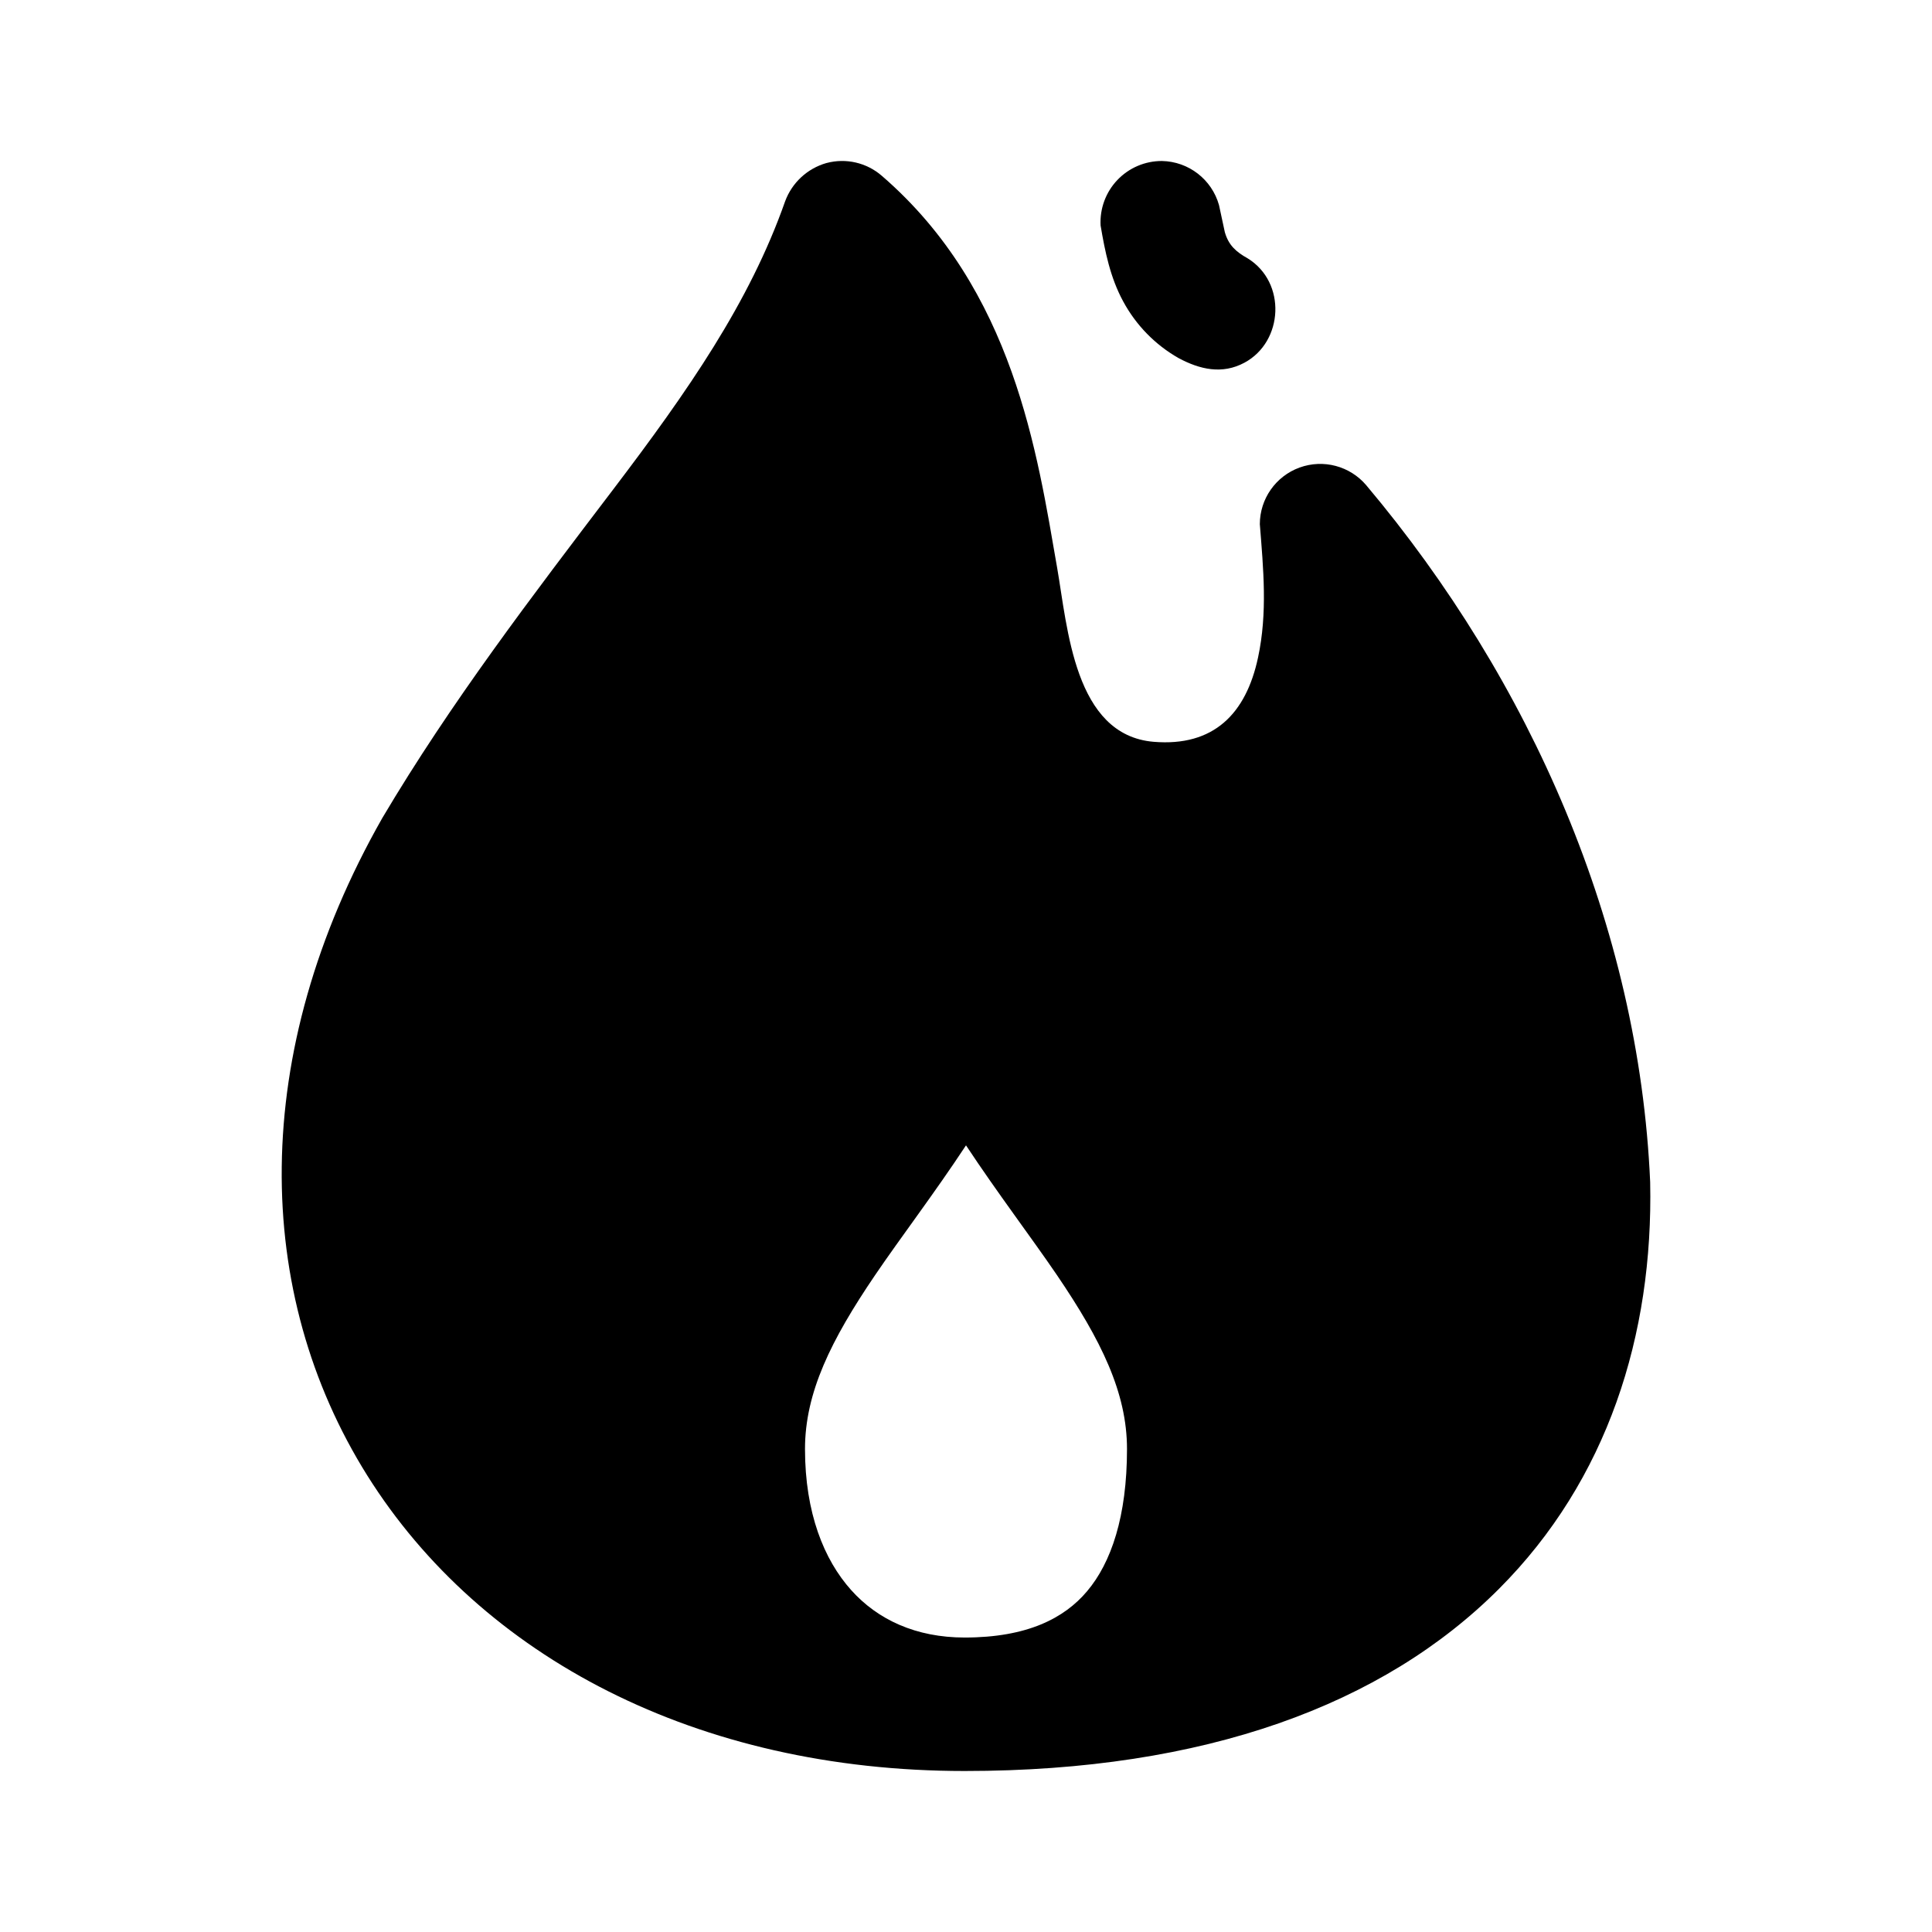
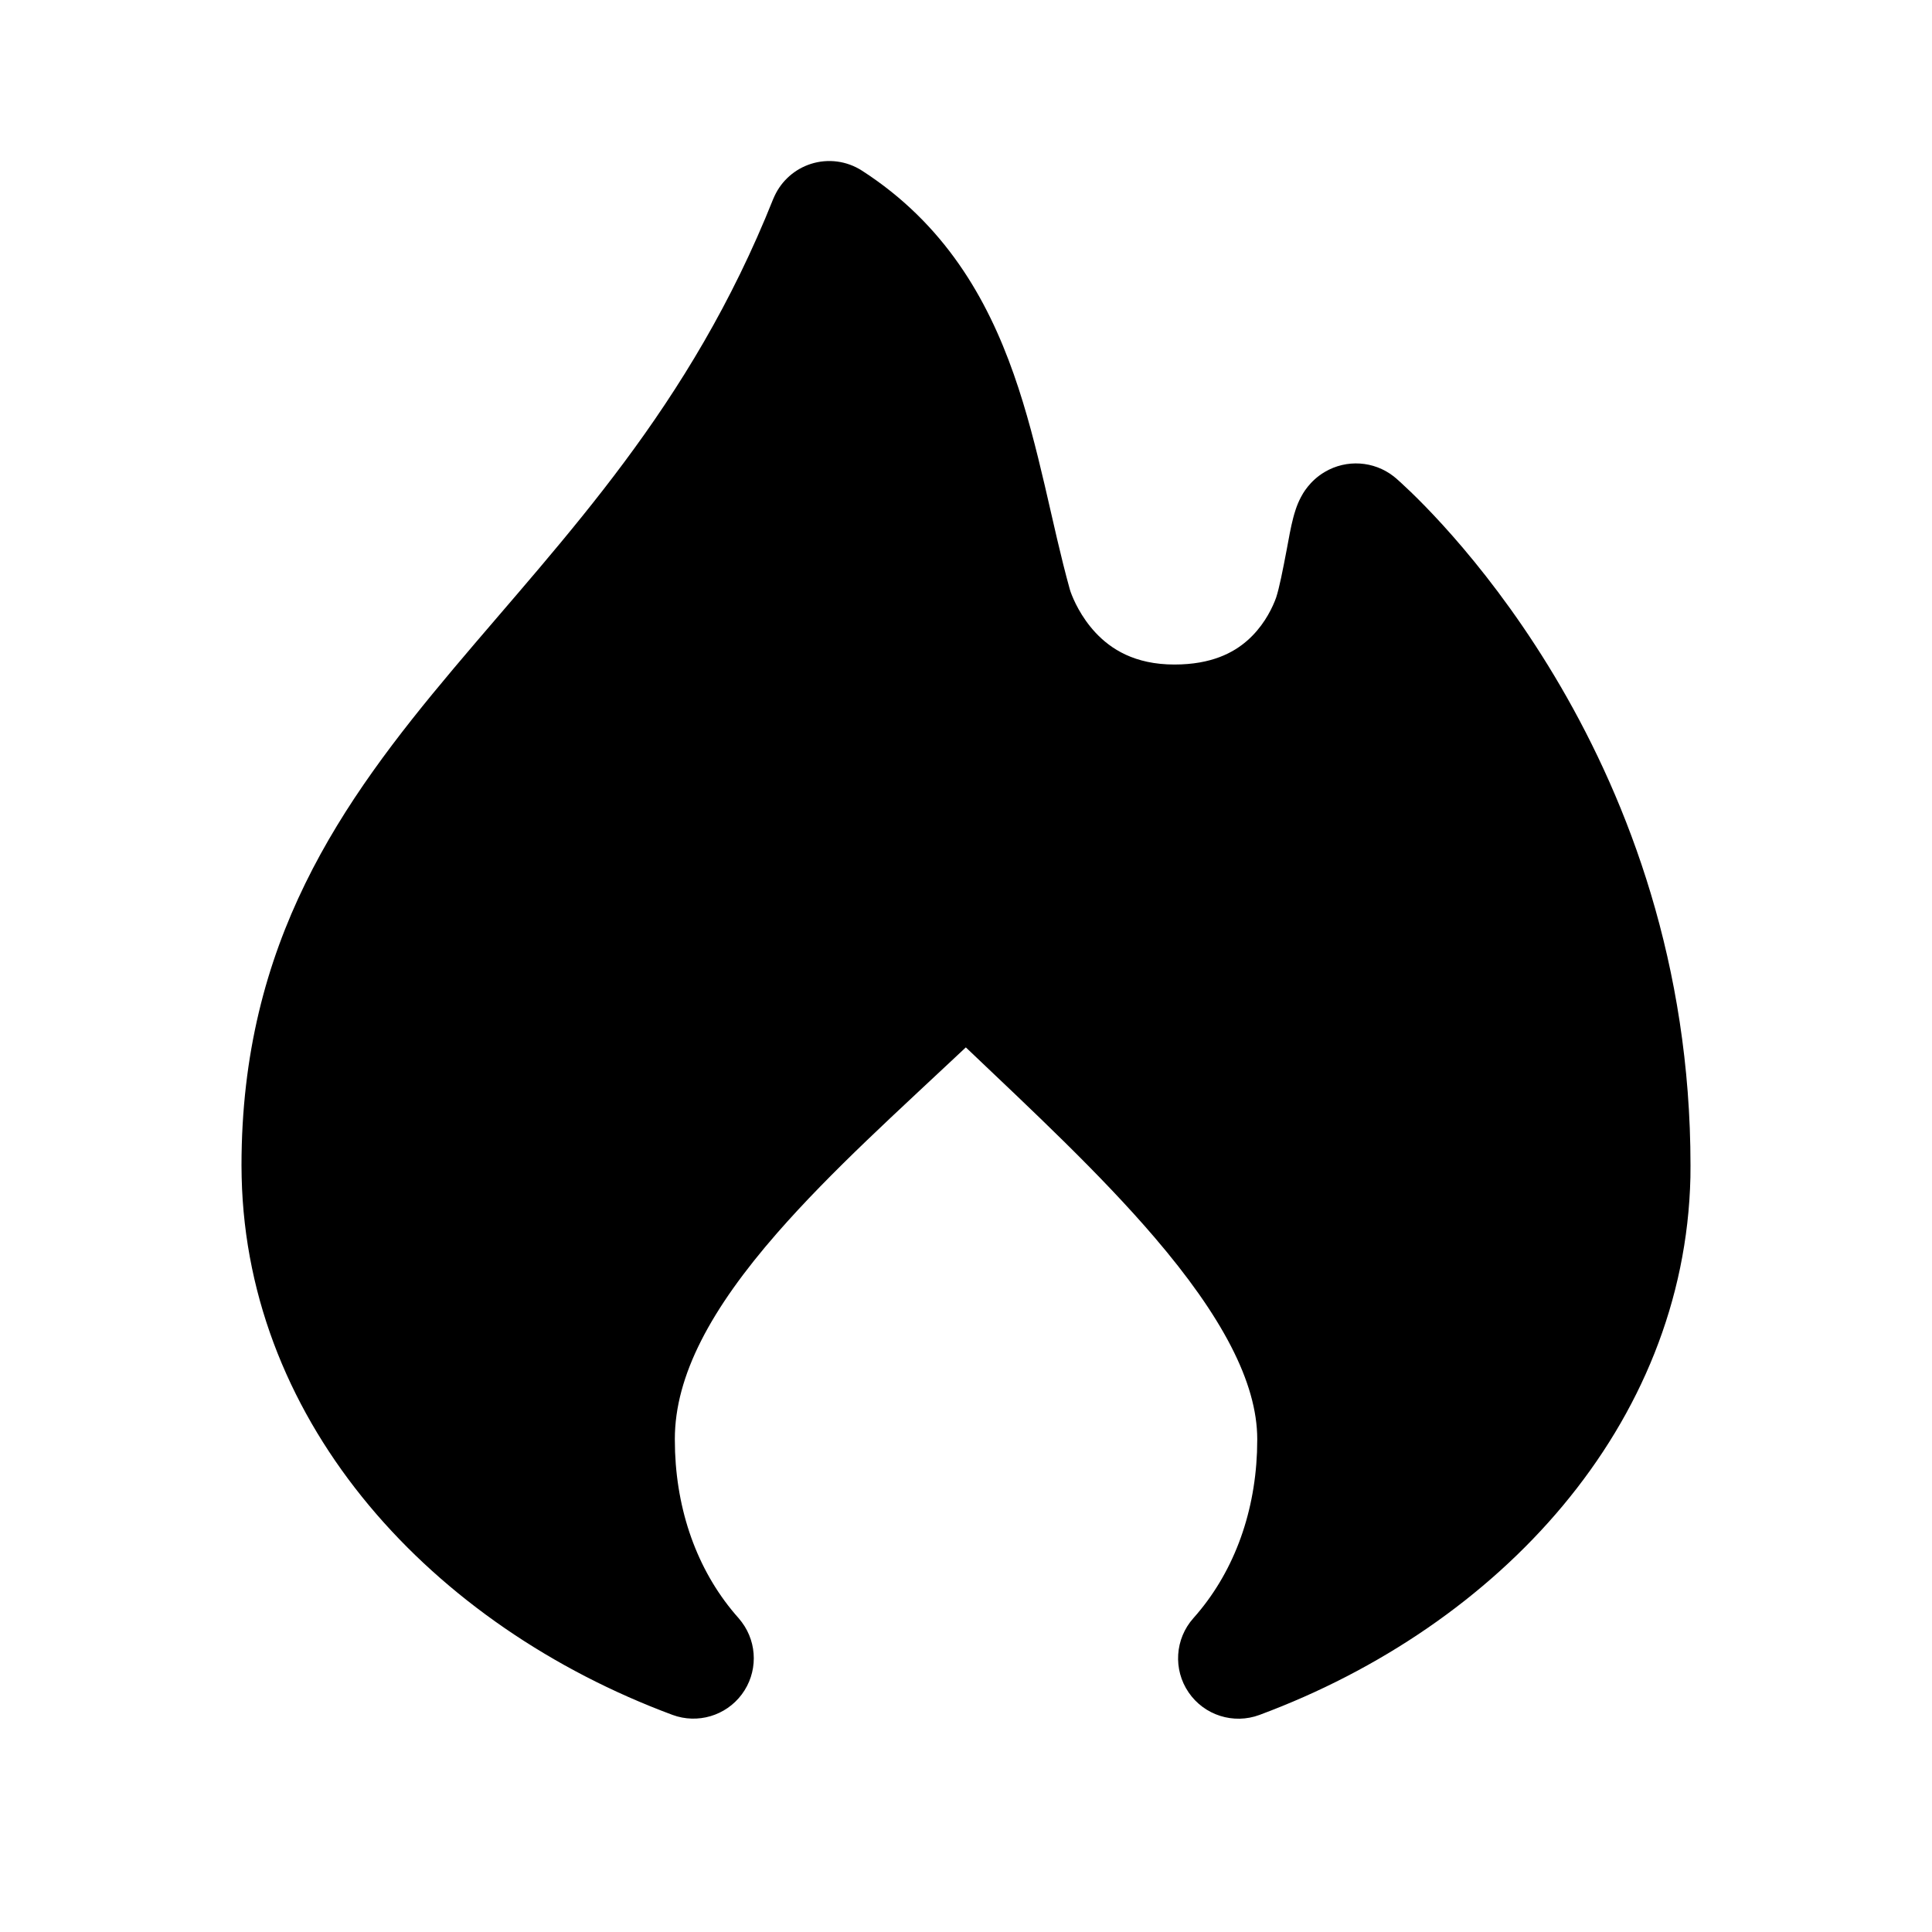
<svg xmlns="http://www.w3.org/2000/svg" fill="none" viewBox="0 0 24 24">
-   <path fill="#000" fill-rule="evenodd" d="M10.268 2.025a.752.752 0 0 1 .684.157c1.644 1.418 1.933 3.454 2.18 4.87.13.744.212 2.08 1.199 2.163.745.062 1.148-.348 1.297-1.048.119-.555.066-1.1.022-1.656a.75.75 0 0 1 1.323-.482c2.039 2.423 3.387 5.477 3.526 8.656.04 1.9-.53 3.702-1.878 5.052C17.186 21.175 14.973 22 11.983 22c-3.323 0-6.005-1.416-7.42-3.67-1.42-2.265-1.477-5.243.186-8.168.853-1.439 1.861-2.757 2.872-4.087.923-1.215 1.69-2.317 2.132-3.574a.773.773 0 0 1 .514-.476ZM12 14.228c-.395.599-.81 1.142-1.13 1.613-.547.806-.87 1.458-.87 2.159 0 .793.236 1.376.573 1.752.33.369.806.59 1.41.59.777 0 1.239-.24 1.521-.575.3-.355.496-.93.496-1.767 0-.701-.322-1.353-.87-2.16-.32-.47-.734-1.013-1.13-1.612Z" clip-rule="evenodd" />
-   <path fill="#000" d="M14.435 2a.751.751 0 0 1 .708.548l.072.335c.046.162.138.245.285.327.482.298.445 1.033-.04 1.295-.278.15-.557.084-.82-.057a1.784 1.784 0 0 1-.688-.705c-.16-.295-.225-.616-.28-.942A.76.76 0 0 1 14.434 2Z" />
+   <path fill="#000" d="M10.073 2.036a.75.75 0 0 1 .635.084c1.027.662 1.555 1.59 1.884 2.525.163.462.281.937.386 1.384.107.46.197.879.311 1.29l.01.032c.033.093.127.312.31.508.19.203.485.396.98.396.463 0 .733-.148.902-.295.184-.16.29-.357.345-.493l.017-.045c.039-.12.081-.332.132-.6.023-.125.05-.277.08-.39.012-.044.04-.153.096-.257.018-.034.104-.2.297-.313a.762.762 0 0 1 .854.055l.034.028.061.055C17.9 6.45 21 9.472 21 14.478l-.001.147c-.071 3.078-2.367 5.569-5.352 6.678a.75.75 0 0 1-.822-1.202c.485-.544.758-1.265.79-2.062l.003-.16c0-.71-.445-1.537-1.276-2.508-.678-.792-1.509-1.566-2.344-2.36-.84.79-1.663 1.527-2.345 2.307-.819.938-1.27 1.768-1.27 2.56l.003.161c.032.797.304 1.518.789 2.062l.04.05a.75.75 0 0 1-.861 1.152c-2.986-1.11-5.281-3.6-5.352-6.678L3 14.478c0-2.775 1.237-4.512 2.633-6.171C7.031 6.645 8.57 5.069 9.605 2.472l.017-.038a.75.75 0 0 1 .451-.398Z" />
</svg>
